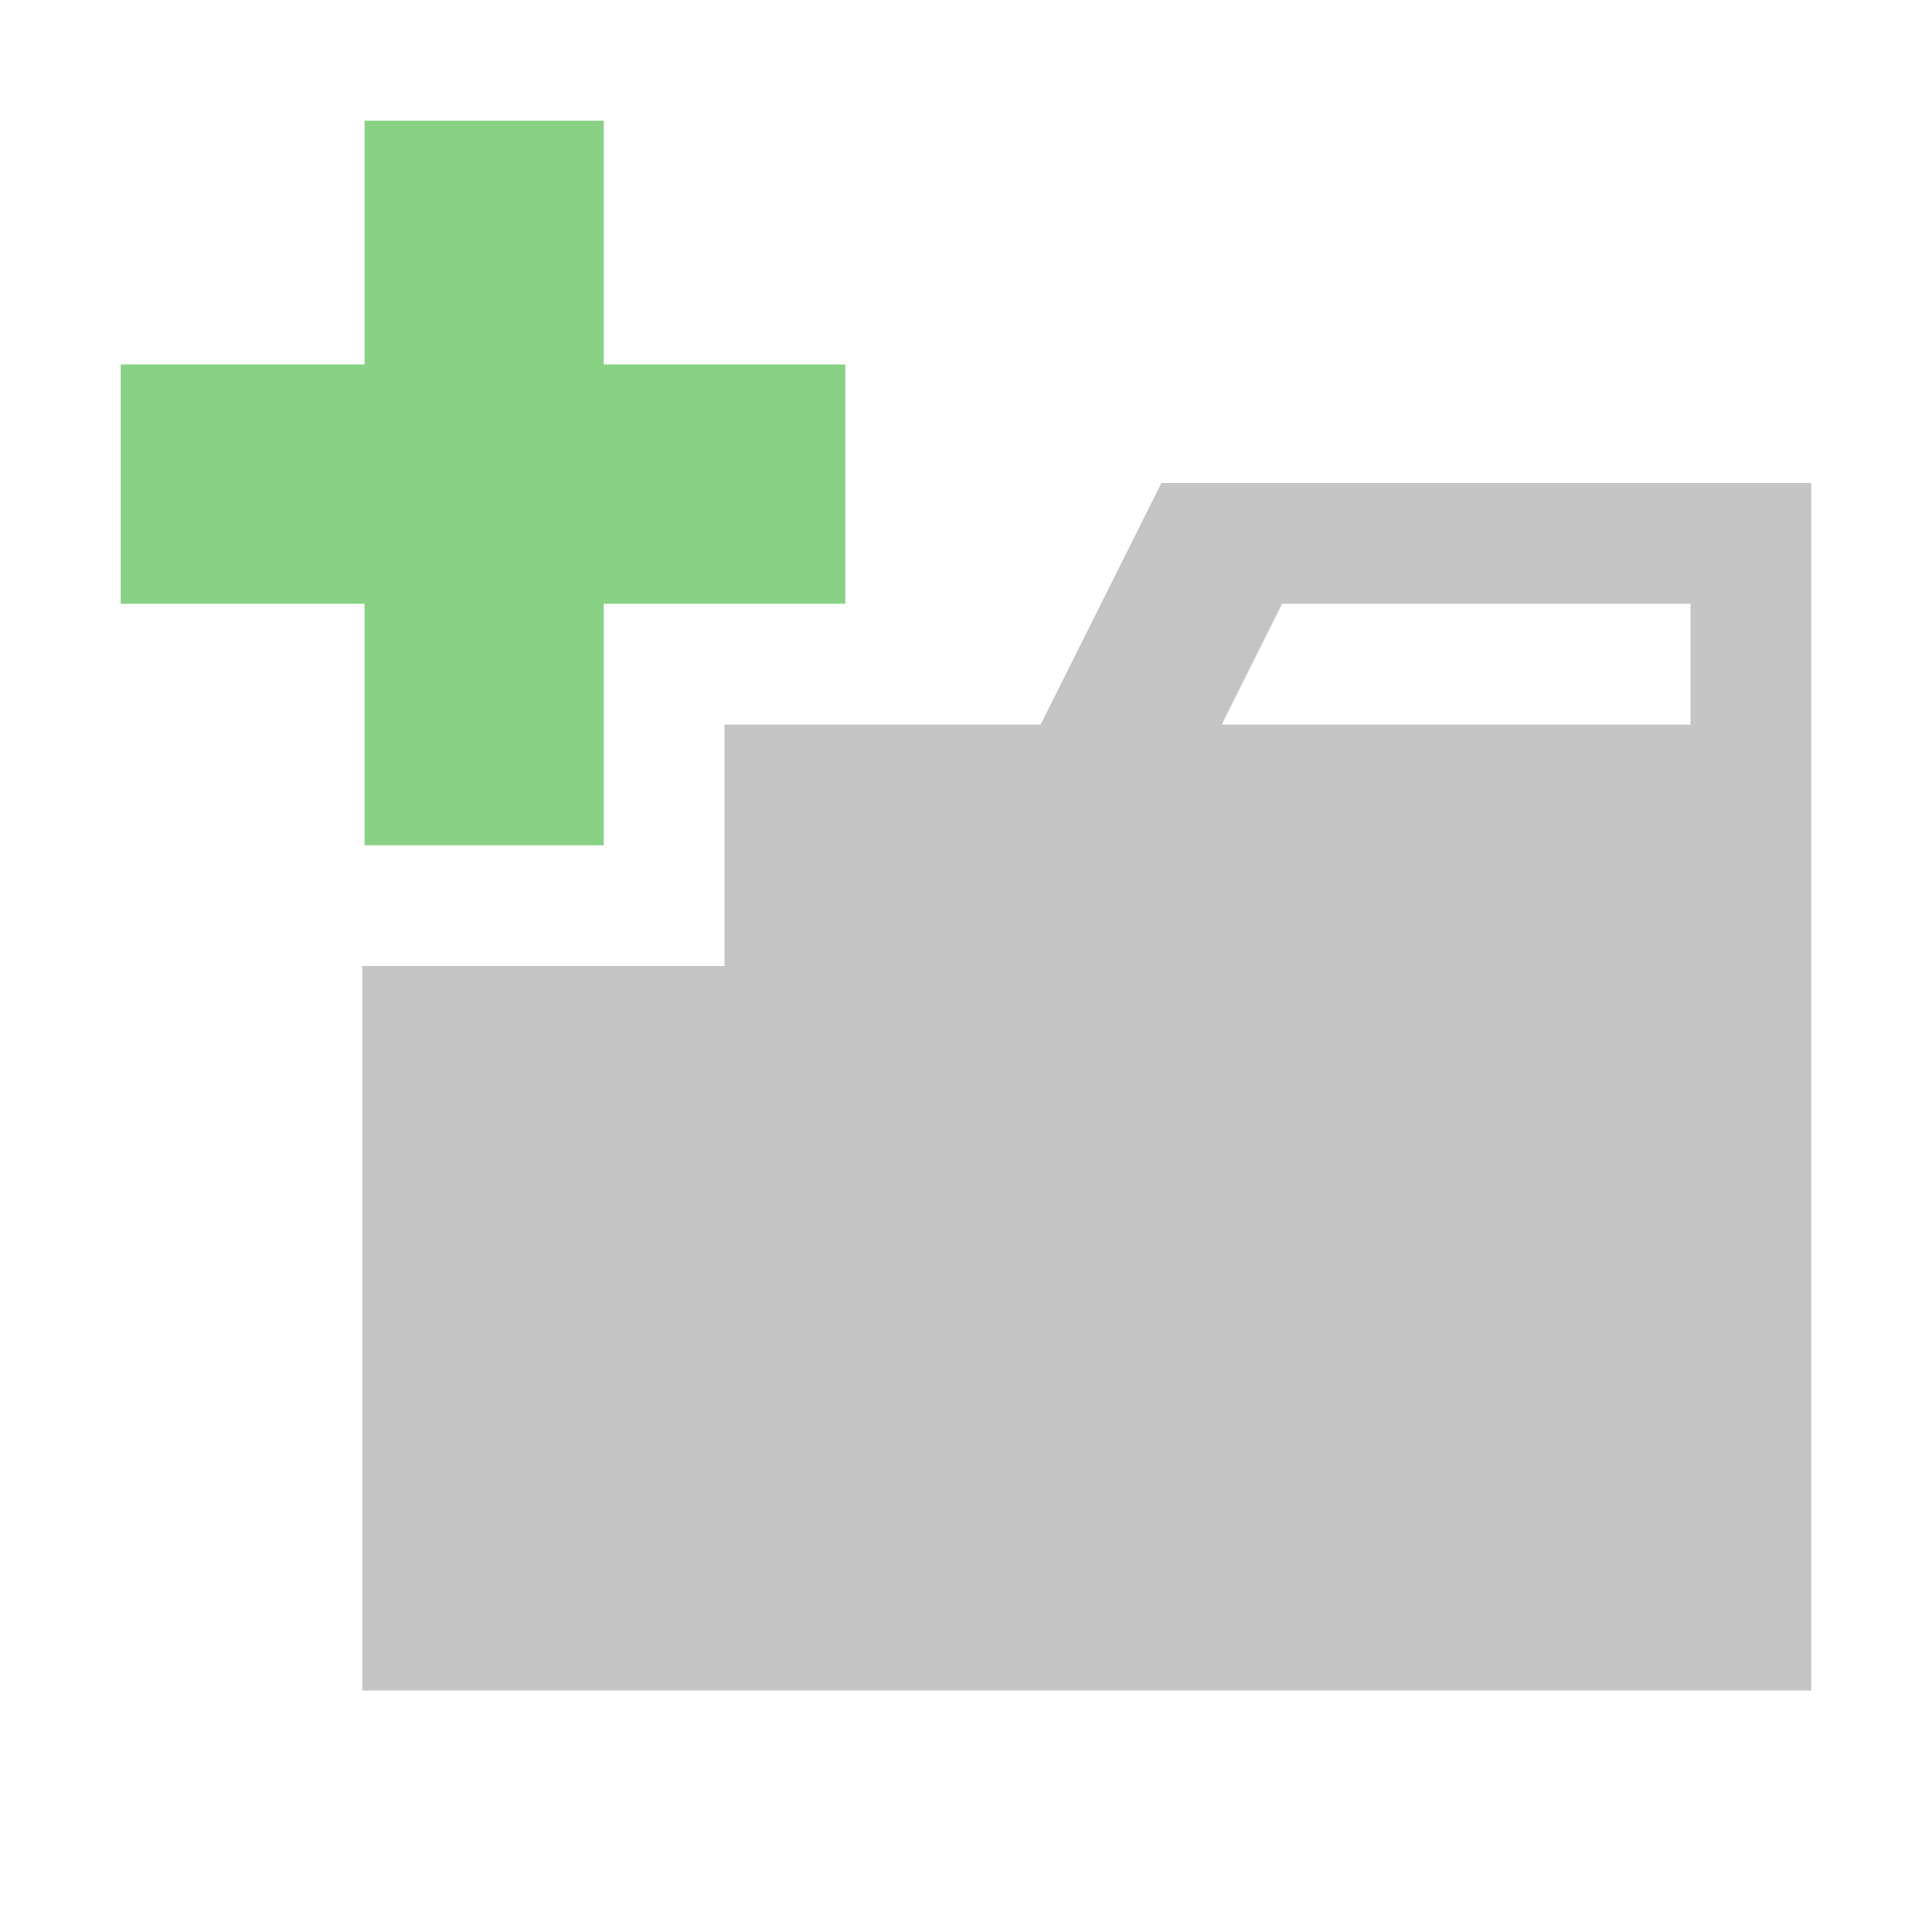
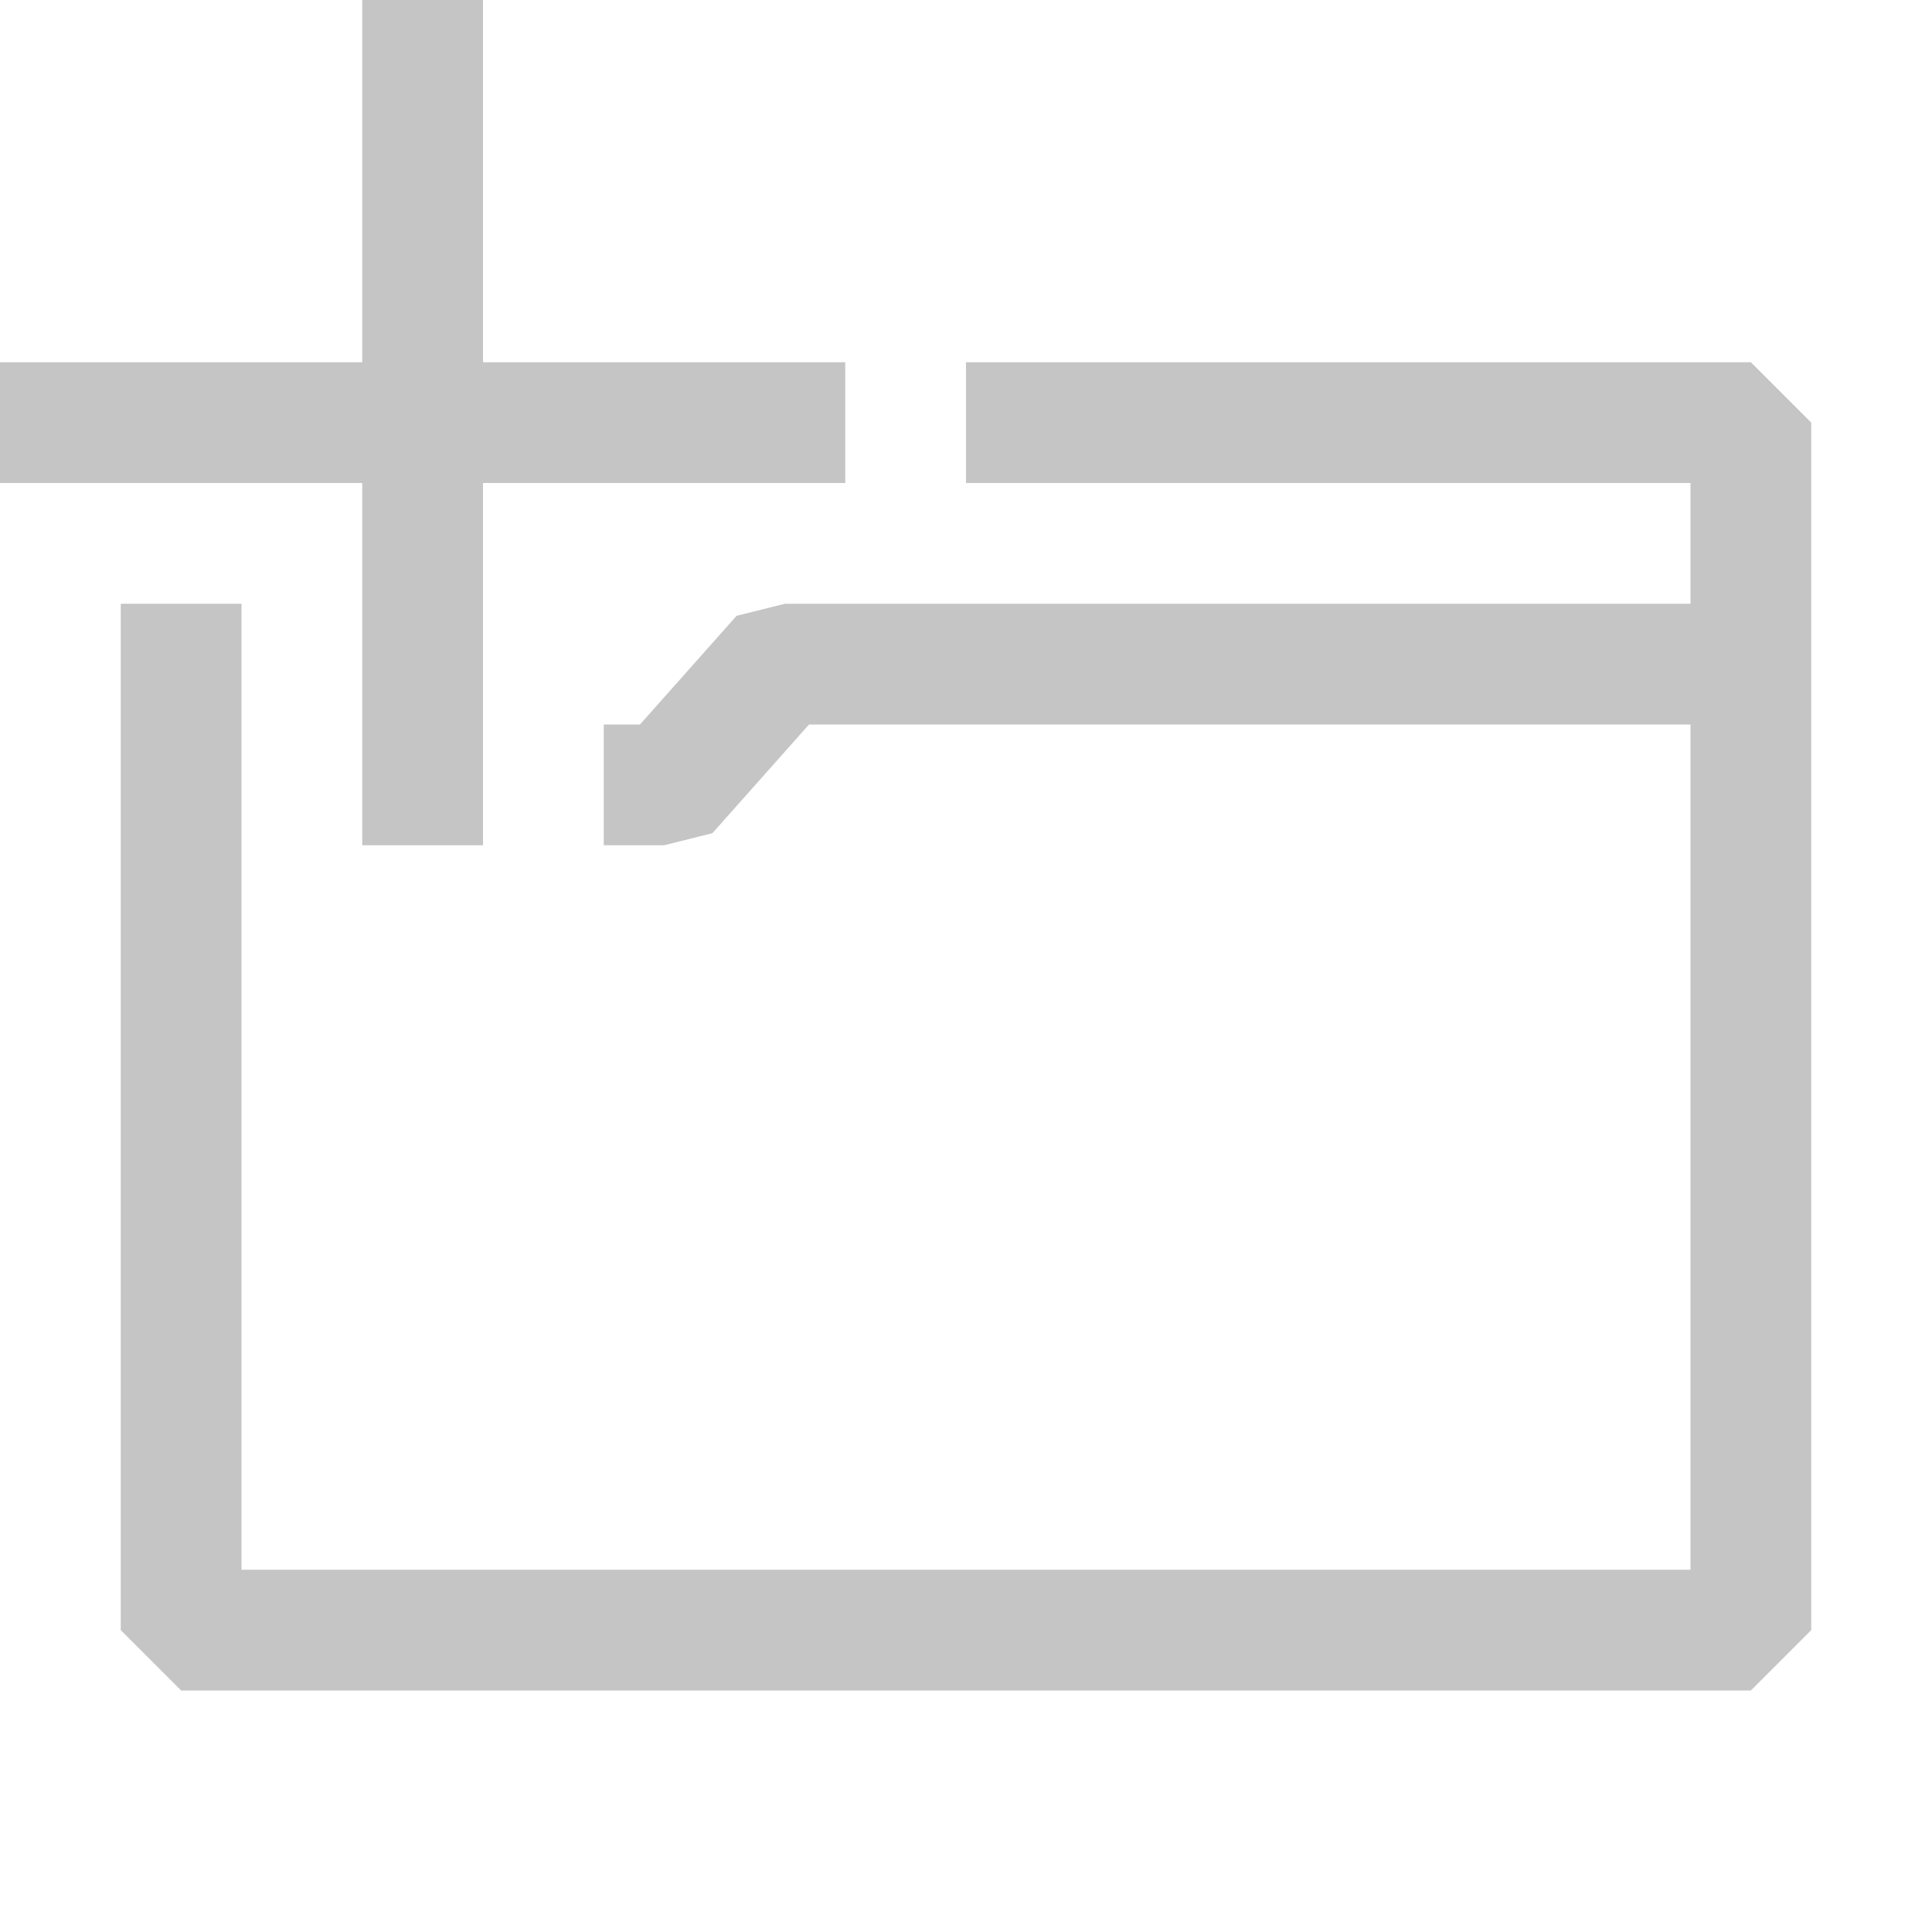
- <svg xmlns="http://www.w3.org/2000/svg" width="16" height="16">
-   <path fill="#C5C5C5" d="M14 4h-4.382l-1 2h-2.618v2h-3v6h12v-10h-1zm0 2h-3.882l.5-1h3.382v1z" />
-   <polygon fill="#89D185" points="7,3.018 5,3.018 5,1 3.019,1 3.019,3.018 1,3.018 1,5 3.019,5 3.019,7 5,7 5,5 7,5" />
+ <svg xmlns="http://www.w3.org/2000/svg" width="16" height="16" viewBox="0 0 16 16" fill="none">
+   <path fill-rule="evenodd" clip-rule="evenodd" d="M7 3H4V0H3V3H0V4H3V7H4V4H7V3ZM5.5 7H5V6H5.3L6.1 5.1L6.5 5H14V4H8V3H14.5L15 3.5V13.5L14.5 14H1.5L1 13.5V6.5V6V5H2V6V6.5V13H14V7V6H6.7L5.9 6.9L5.5 7Z" fill="#C5C5C5" />
</svg>
